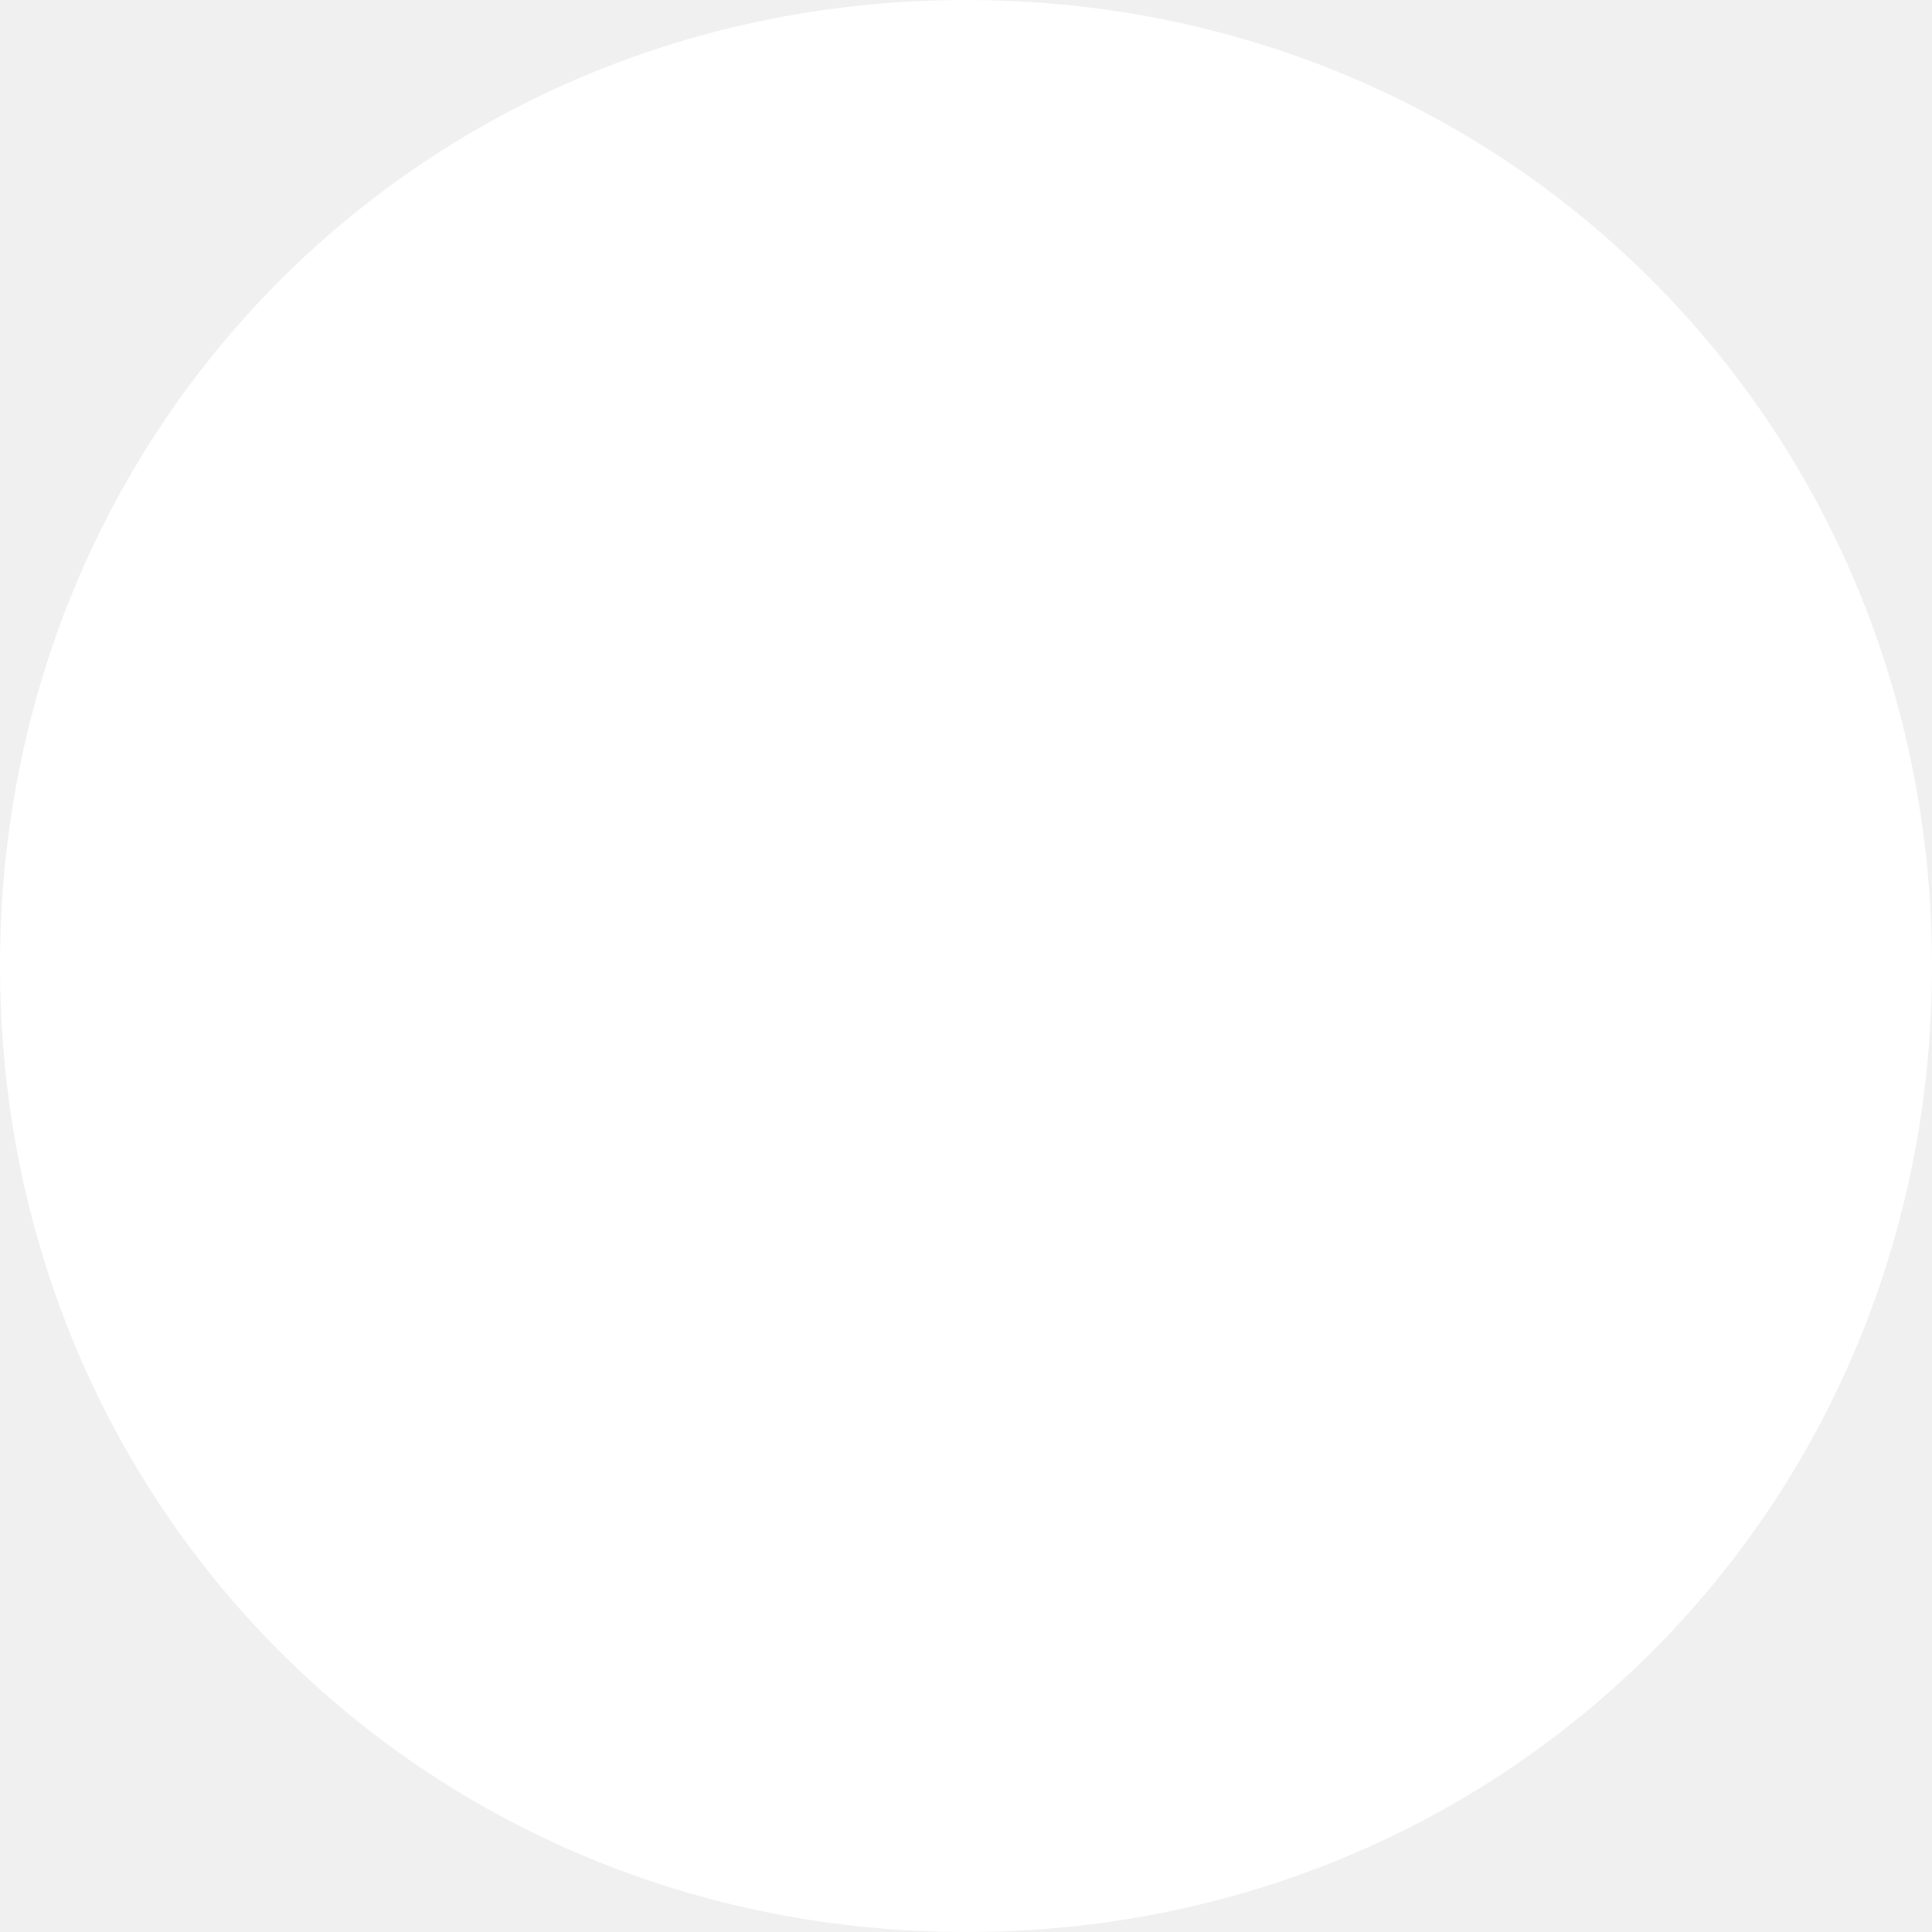
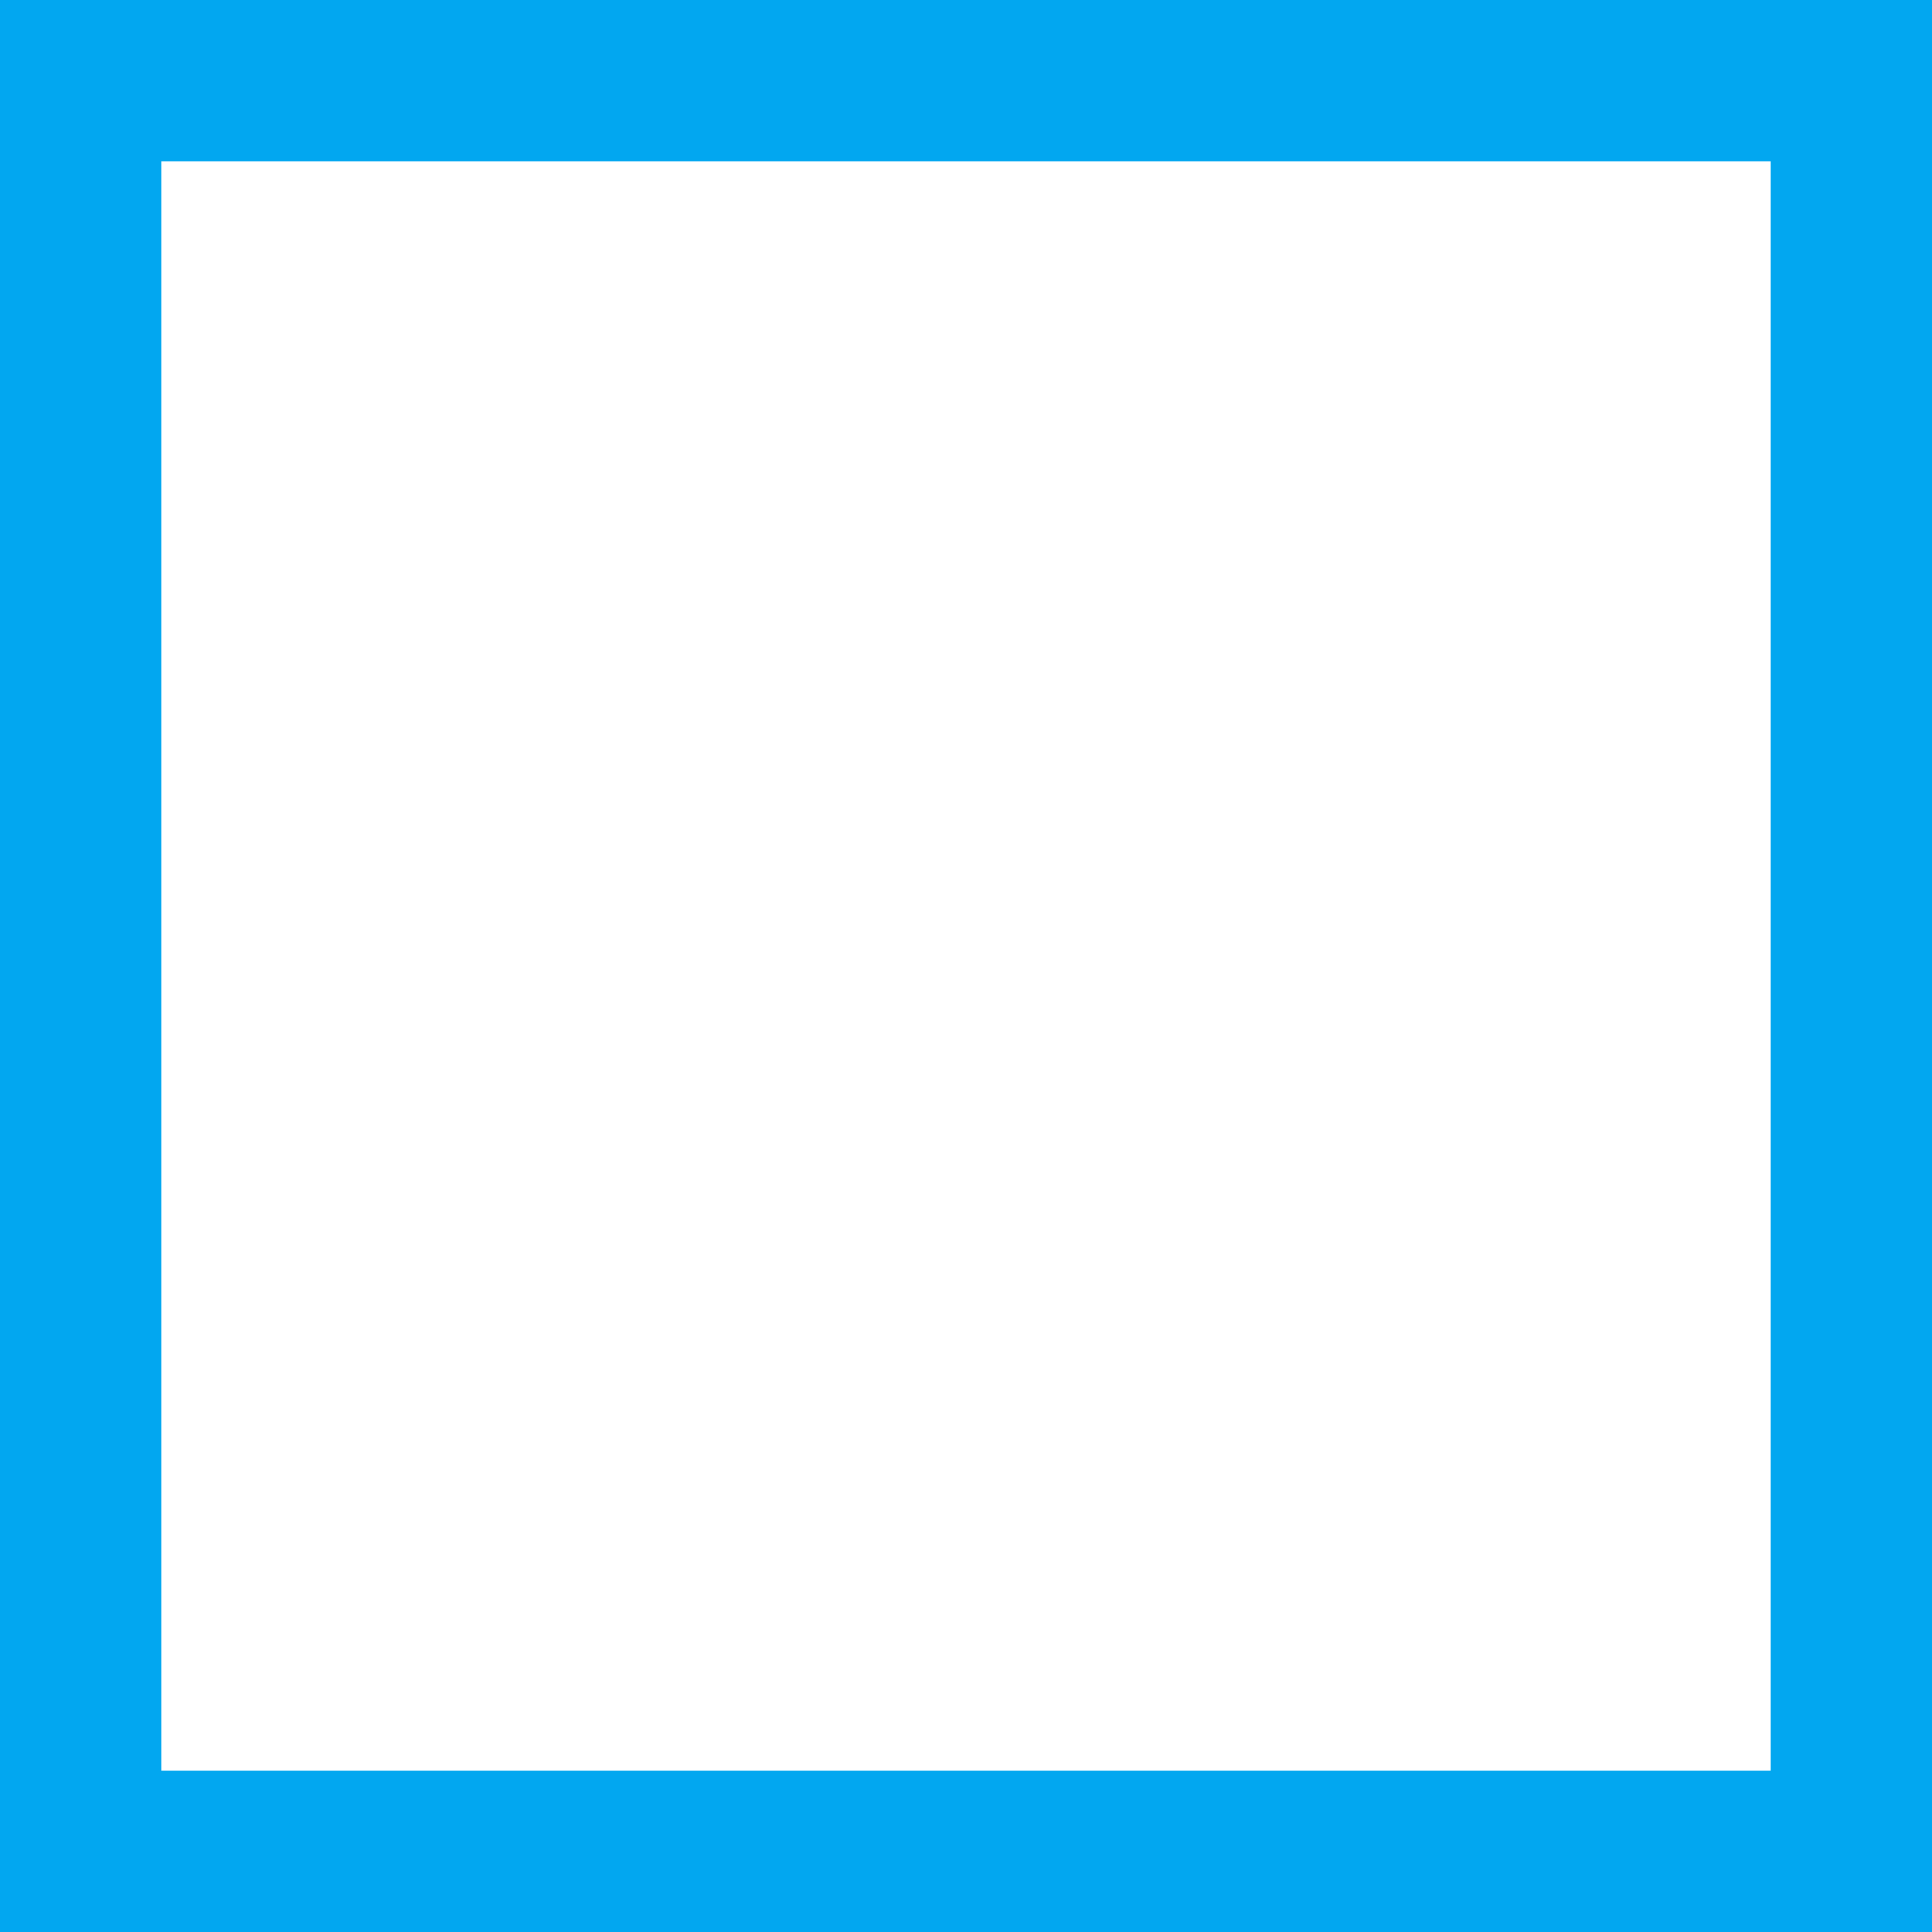
- <svg xmlns="http://www.w3.org/2000/svg" version="1.1" width="2px" height="2px">
-   <g transform="matrix(1 0 0 1 -11 -204 )">
-     <path d="M 12 204  C 12.56 204  13 204.44  13 205  C 13 205.56  12.56 206  12 206  C 11.44 206  11 205.56  11 205  C 11 204.44  11.44 204  12 204  Z " fill-rule="nonzero" fill="#ffffff" stroke="none" />
-   </g>
+ <svg xmlns="http://www.w3.org/2000/svg" version="1.1" width="12px" height="12px" viewBox="135 287.5  12 12">
+   <path d="M 135.5 288  L 146.5 288  L 146.5 299  L 135.5 299  L 135.5 288  Z " fill-rule="nonzero" fill="#ffffff" stroke="none" />
+   <path d="M 135.5 288  L 146.5 288  L 146.5 299  L 135.5 299  L 135.5 288  Z " stroke-width="1" stroke="#02a7f0" fill="none" />
</svg>
